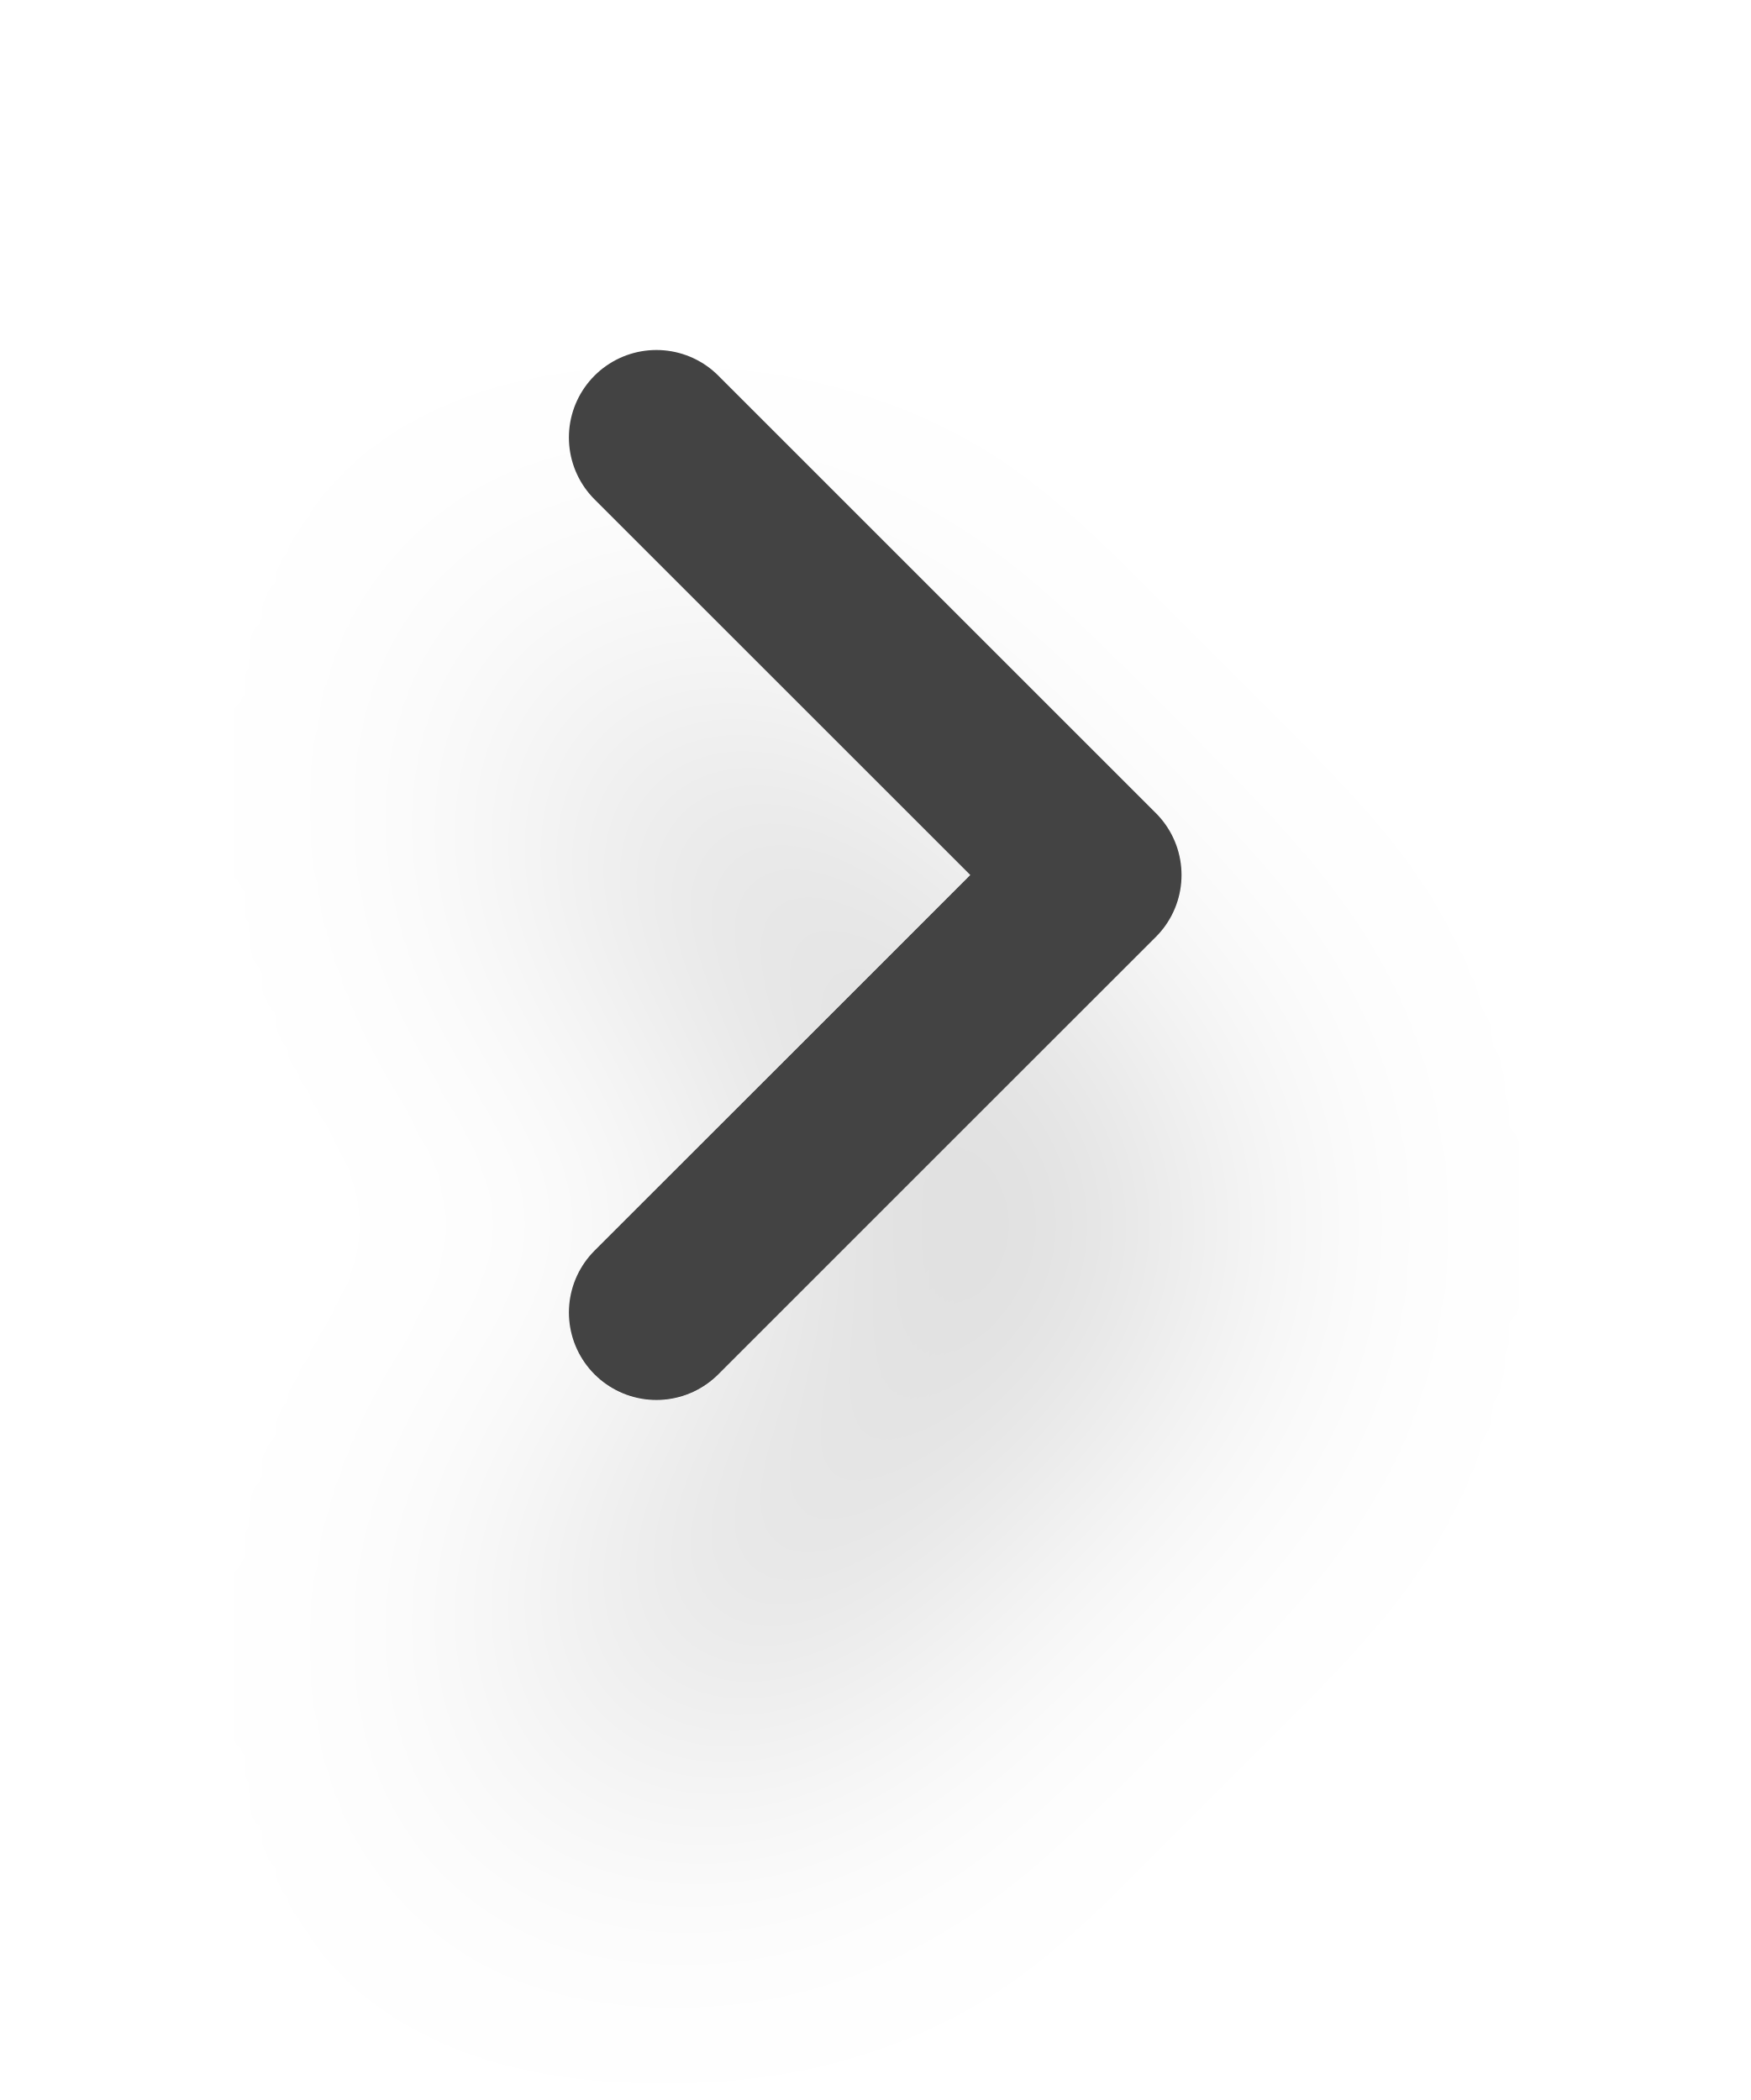
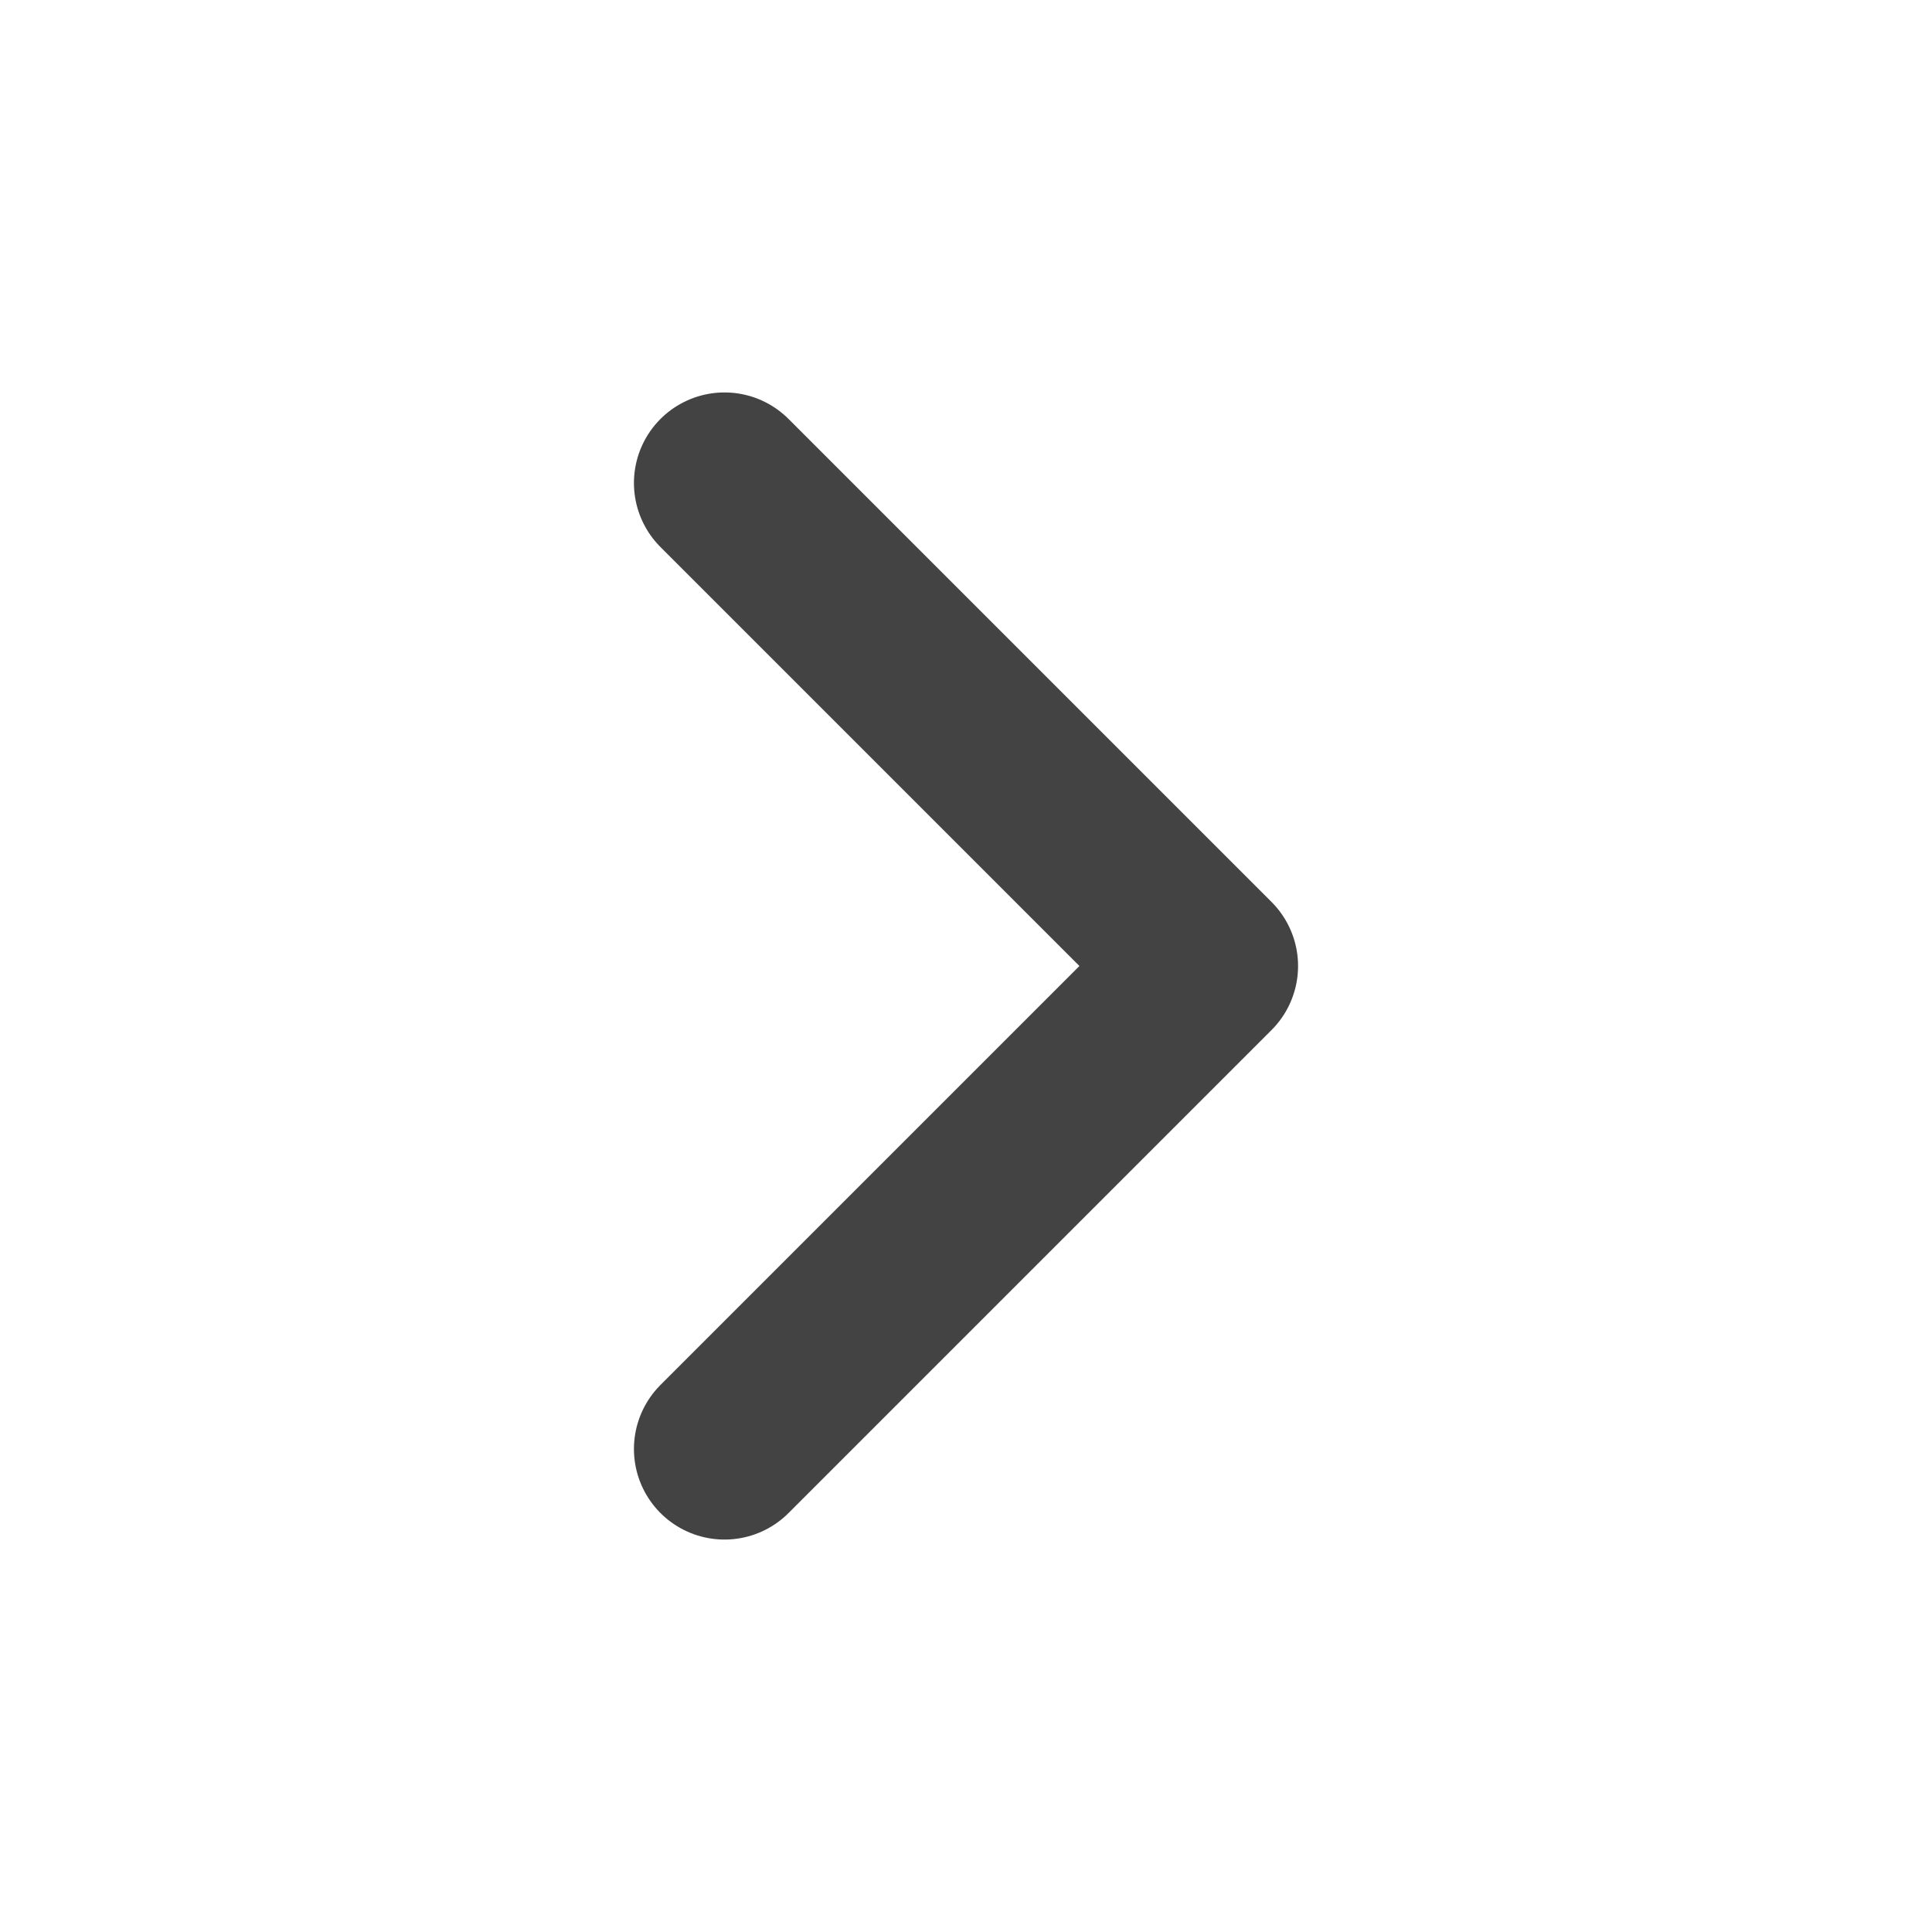
- <svg xmlns="http://www.w3.org/2000/svg" width="20" height="24" viewBox="0 0 20 24" fill="none">
-   <g filter="url(#filter0_d_641_1328)">
-     <path d="M7.5 15L12.5 10L7.5 5" stroke="#434343" stroke-width="2" stroke-linecap="round" stroke-linejoin="round" />
-   </g>
-   <defs>
-     <filter id="filter0_d_641_1328" x="-4" y="0" width="28" height="28" filterUnits="userSpaceOnUse" color-interpolation-filters="sRGB">
-       <feFlood flood-opacity="0" result="BackgroundImageFix" />
-       <feColorMatrix in="SourceAlpha" type="matrix" values="0 0 0 0 0 0 0 0 0 0 0 0 0 0 0 0 0 0 127 0" result="hardAlpha" />
-       <feOffset dy="4" />
-       <feGaussianBlur stdDeviation="2" />
-       <feComposite in2="hardAlpha" operator="out" />
-       <feColorMatrix type="matrix" values="0 0 0 0 0 0 0 0 0 0 0 0 0 0 0 0 0 0 0.25 0" />
-       <feBlend mode="normal" in2="BackgroundImageFix" result="effect1_dropShadow_641_1328" />
-       <feBlend mode="normal" in="SourceGraphic" in2="effect1_dropShadow_641_1328" result="shape" />
-     </filter>
-   </defs>
+ <svg xmlns="http://www.w3.org/2000/svg" width="32" height="32" viewBox="0 0 32 32" fill="none">
+   <path d="M12 24L20 16L12 8" stroke="#434343" stroke-width="3" stroke-linecap="round" stroke-linejoin="round" />
</svg>
